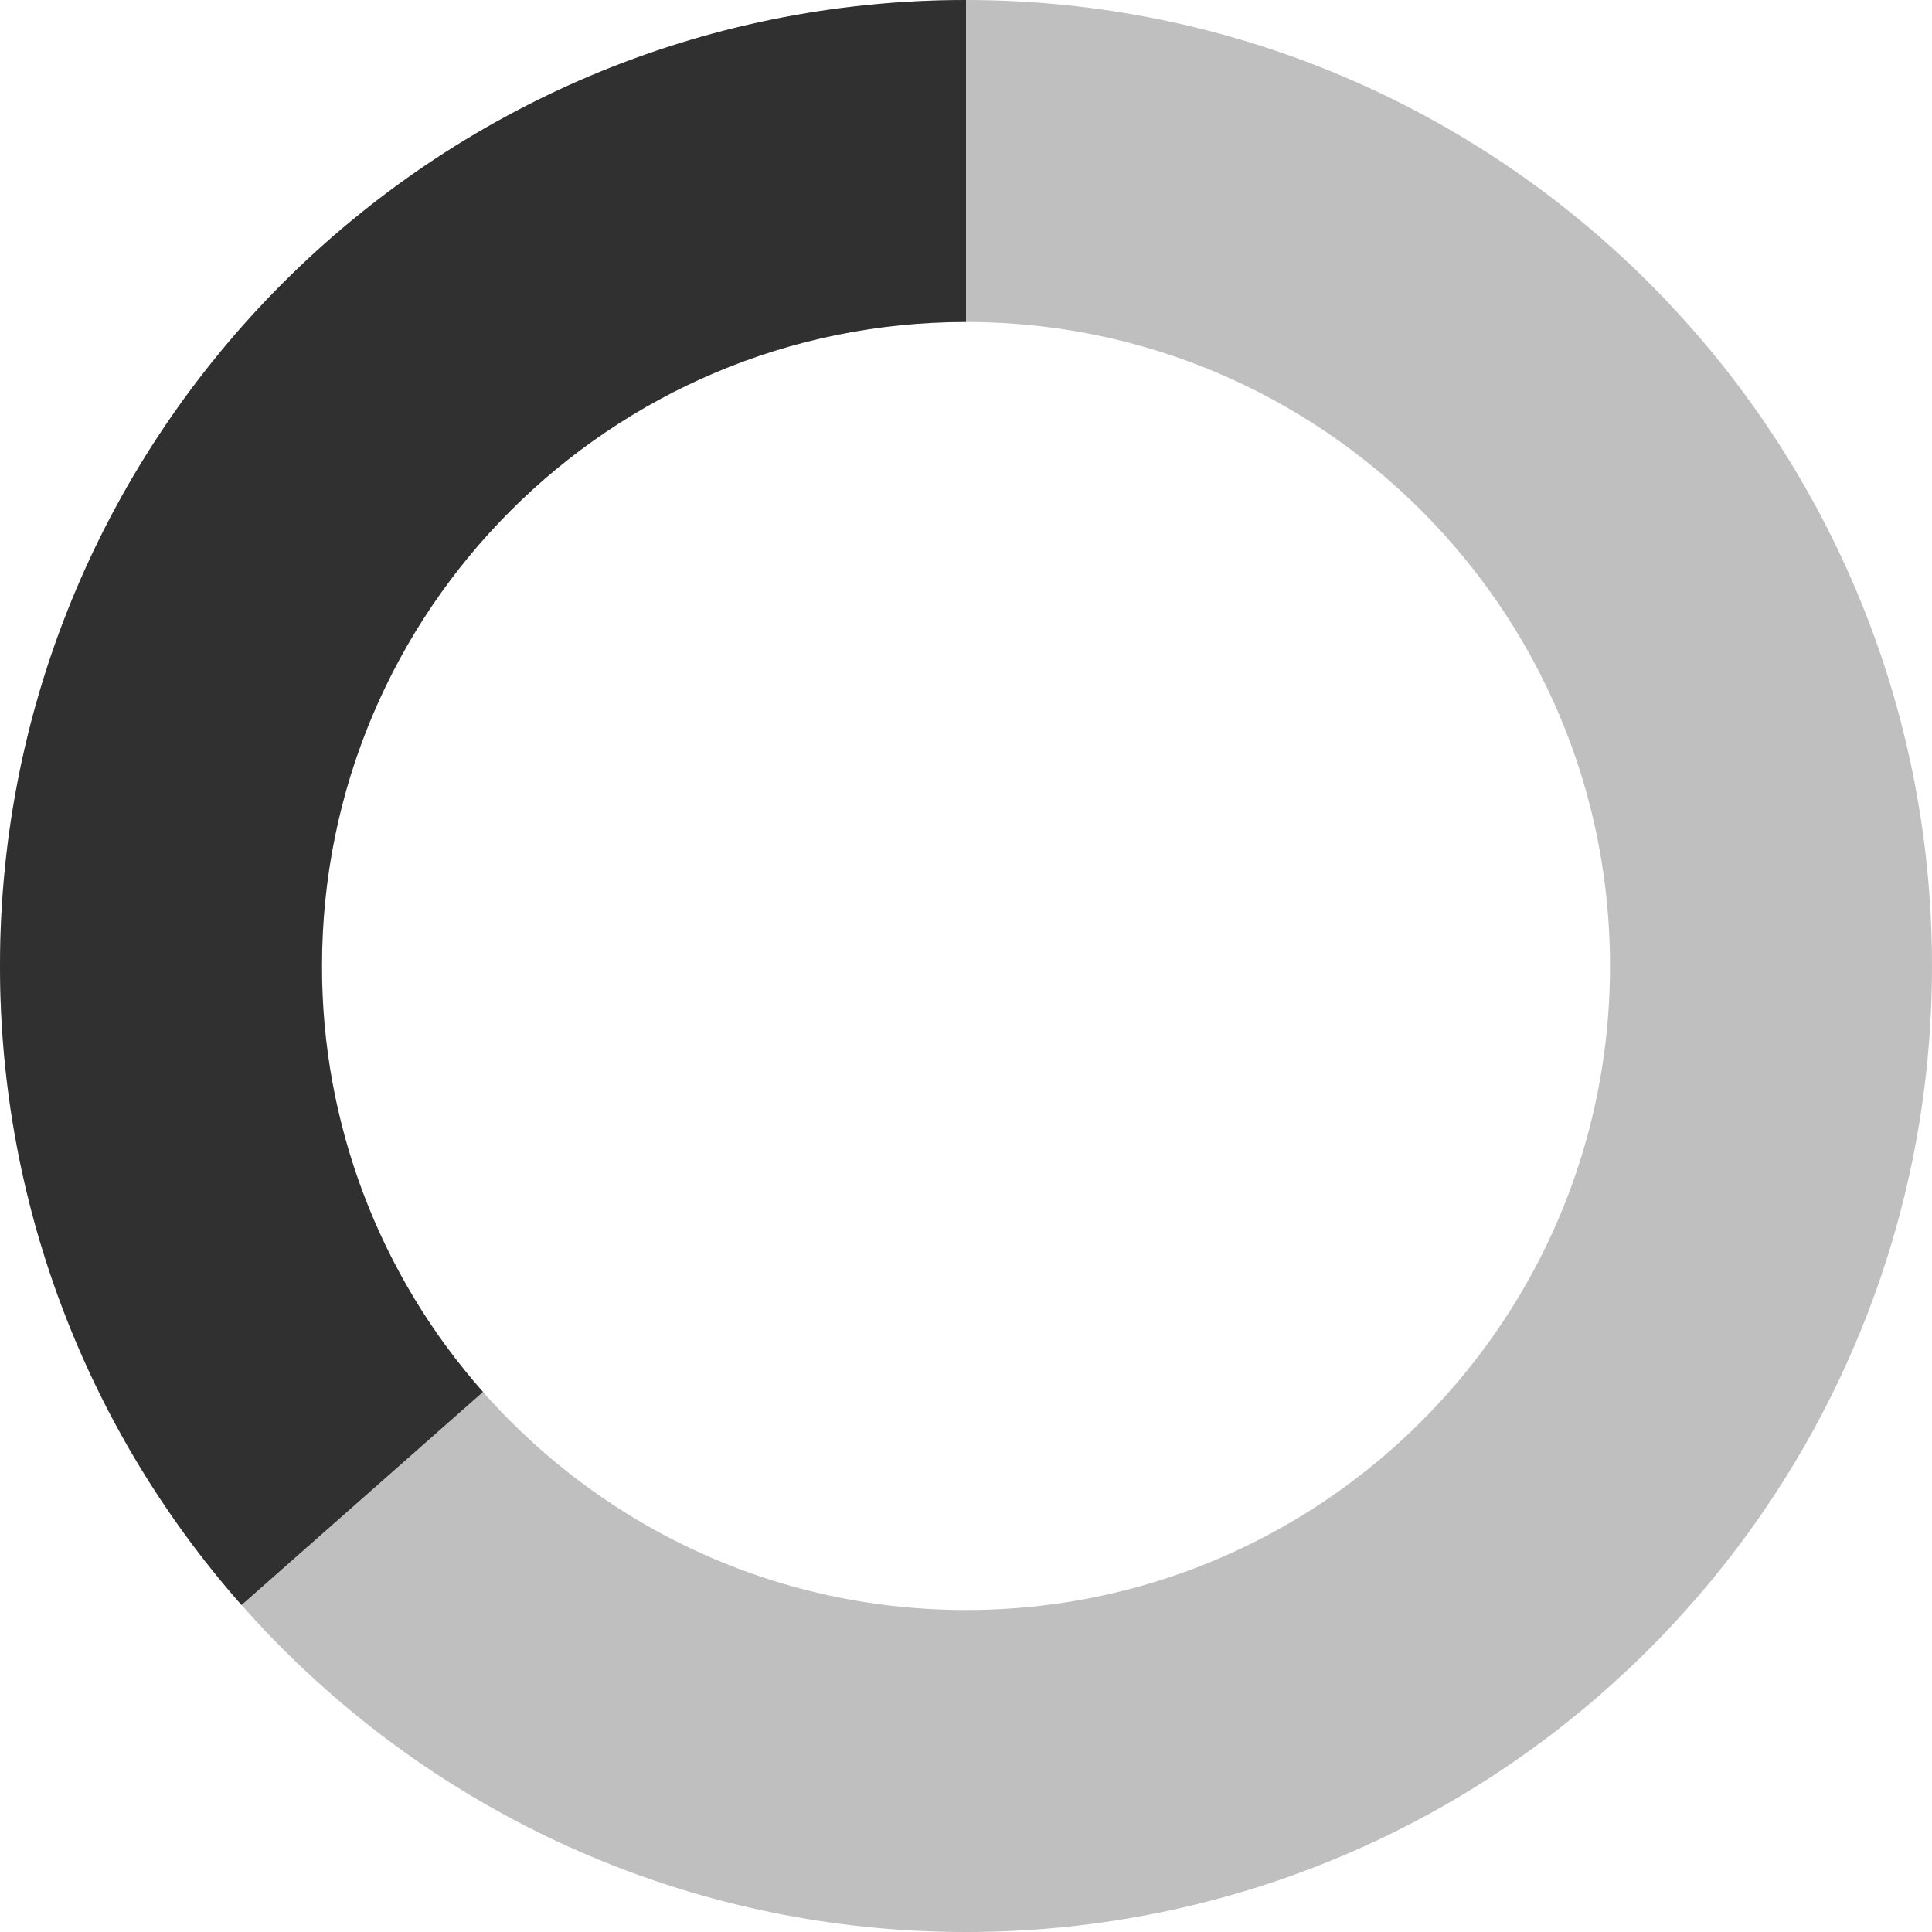
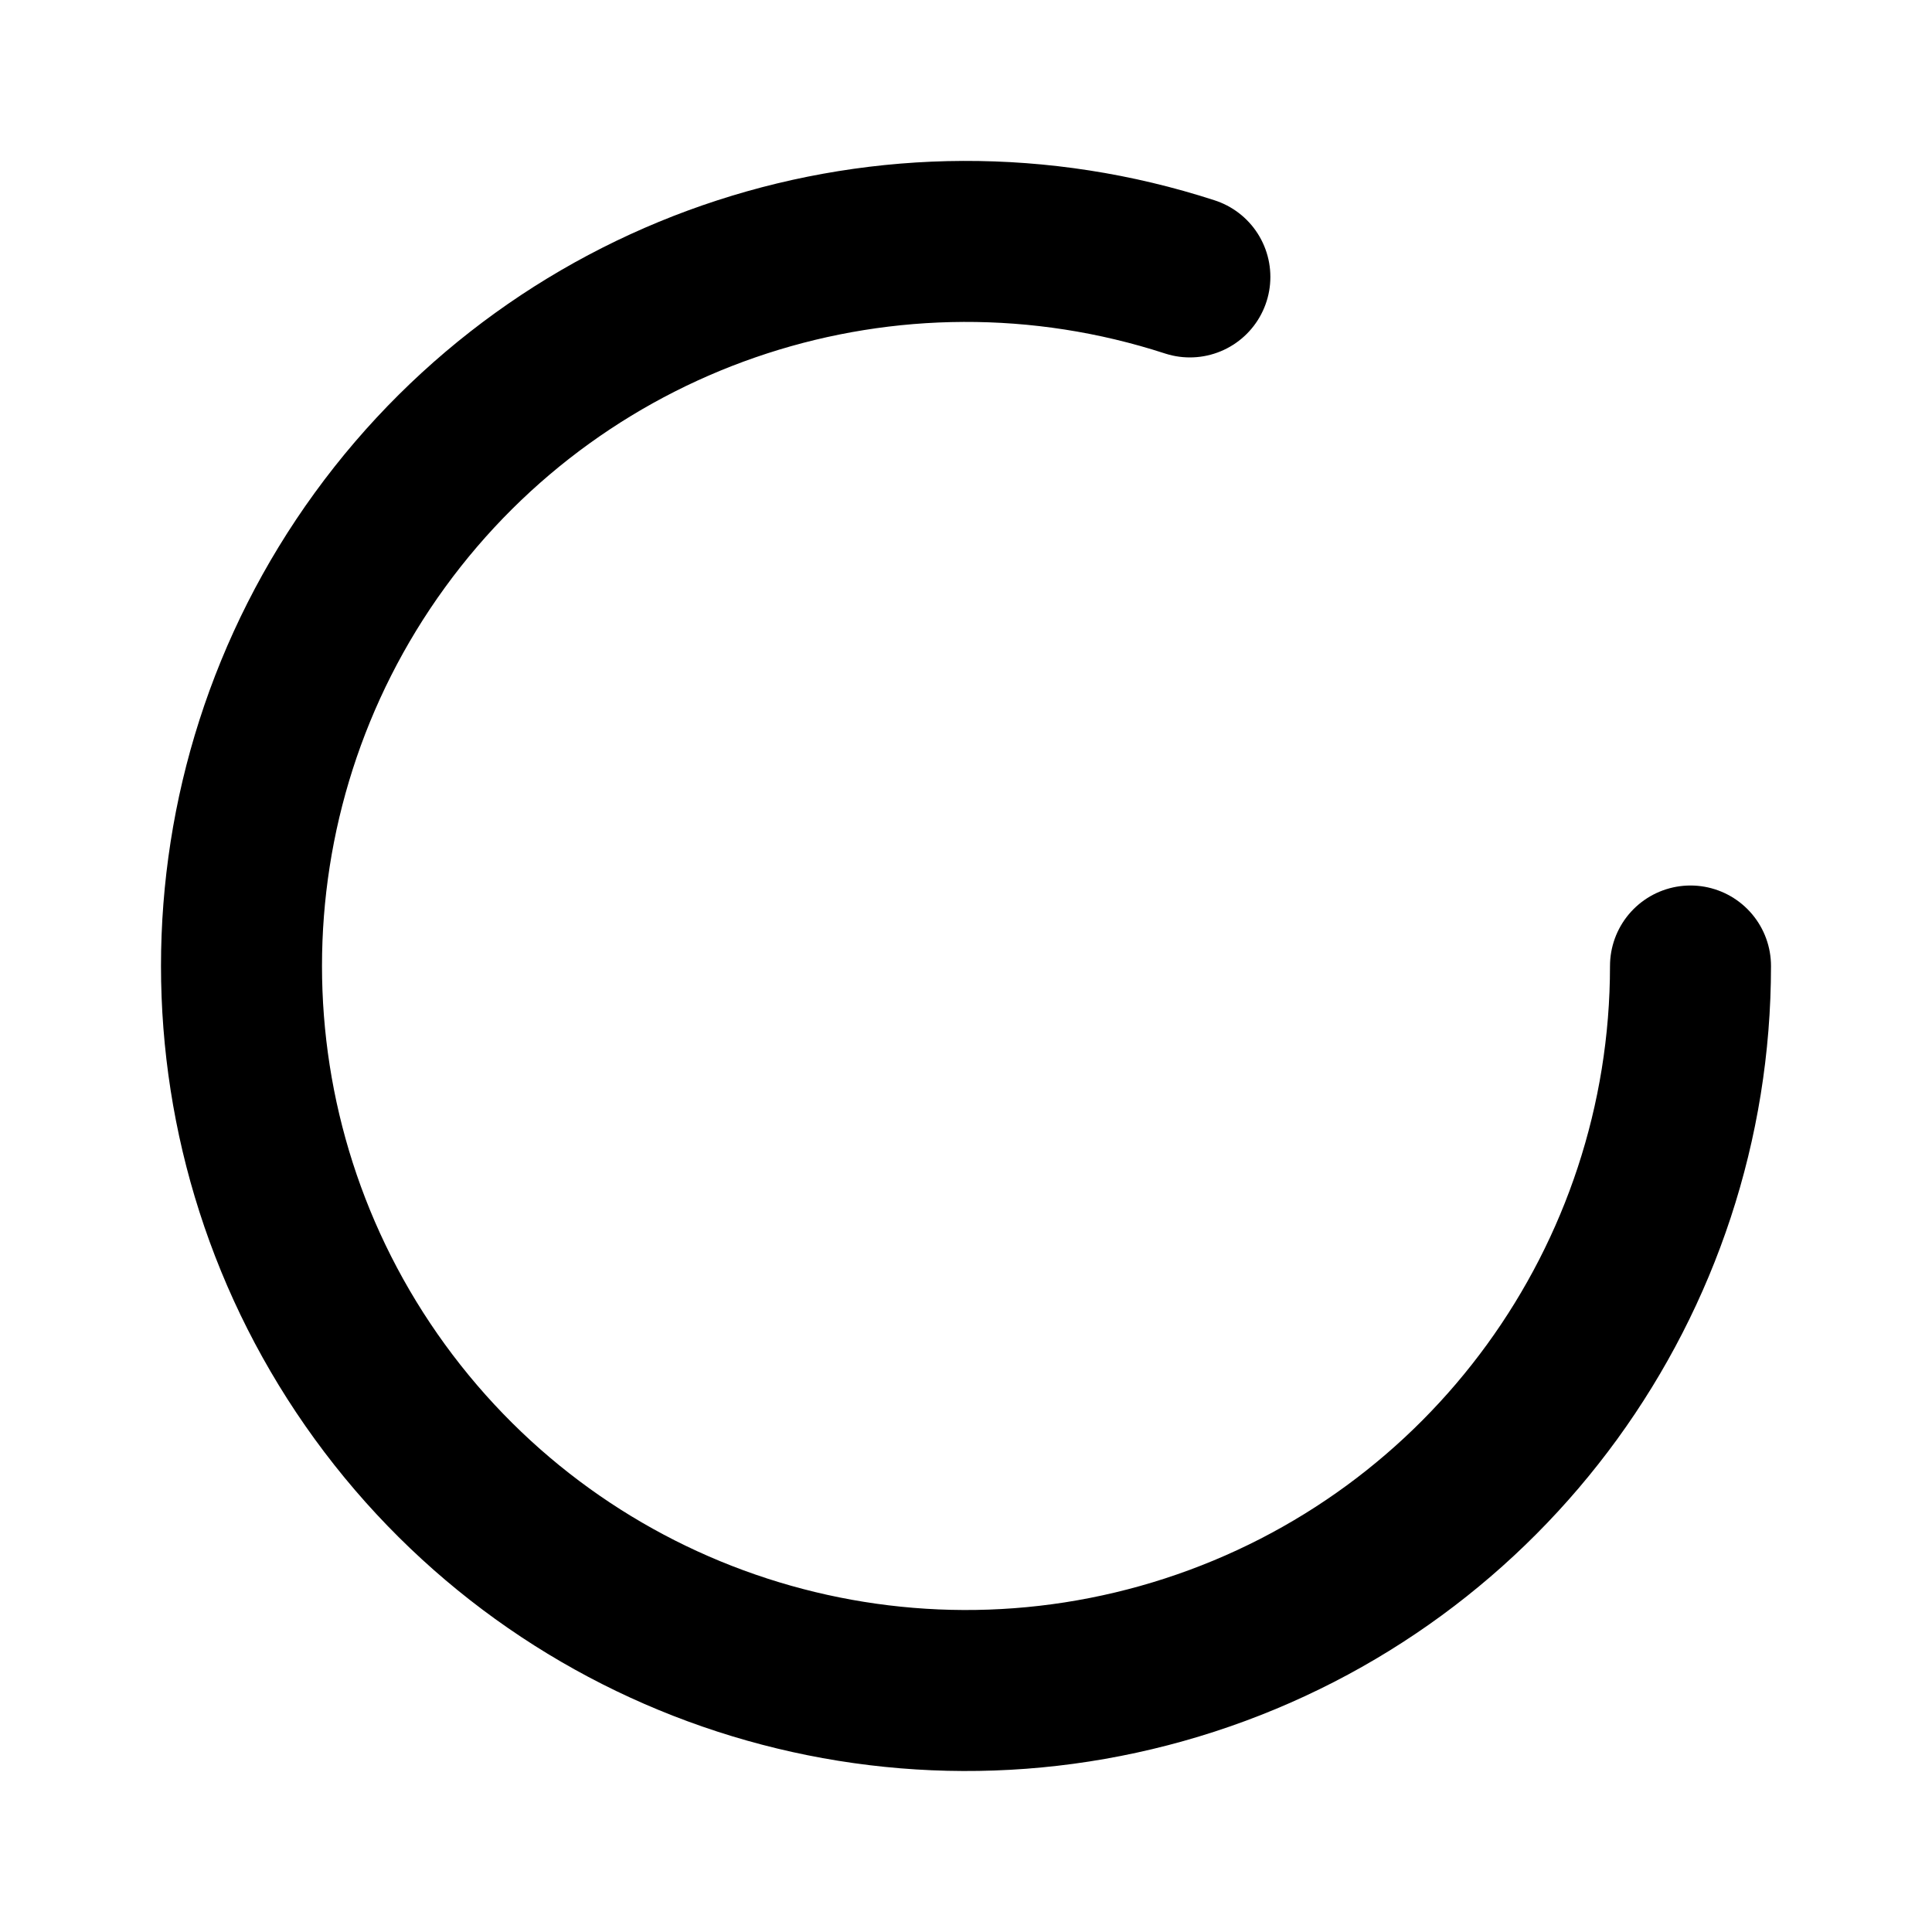
- <svg xmlns="http://www.w3.org/2000/svg" fill="none" viewBox="0 0 24 24">
-   <circle cx="12" cy="12" r="10" stroke="currentColor" stroke-width="4" opacity=".25" />
-   <path fill="currentColor" opacity="0.75" d="M4 12a8 8 0 018-8V0C5.373 0 0 5.373 0 12h4zm2 5.291A7.962 7.962 0 014 12H0c0 3.042 1.135 5.824 3 7.938l3-2.647z" />
+ <svg xmlns="http://www.w3.org/2000/svg" width="24" height="24" viewBox="0 0 24 24" fill="none" stroke="currentColor" stroke-width="2" stroke-linecap="round" stroke-linejoin="round">
+   <path d="M21 12a9 9 0 1 1-6.219-8.56" />
</svg>
